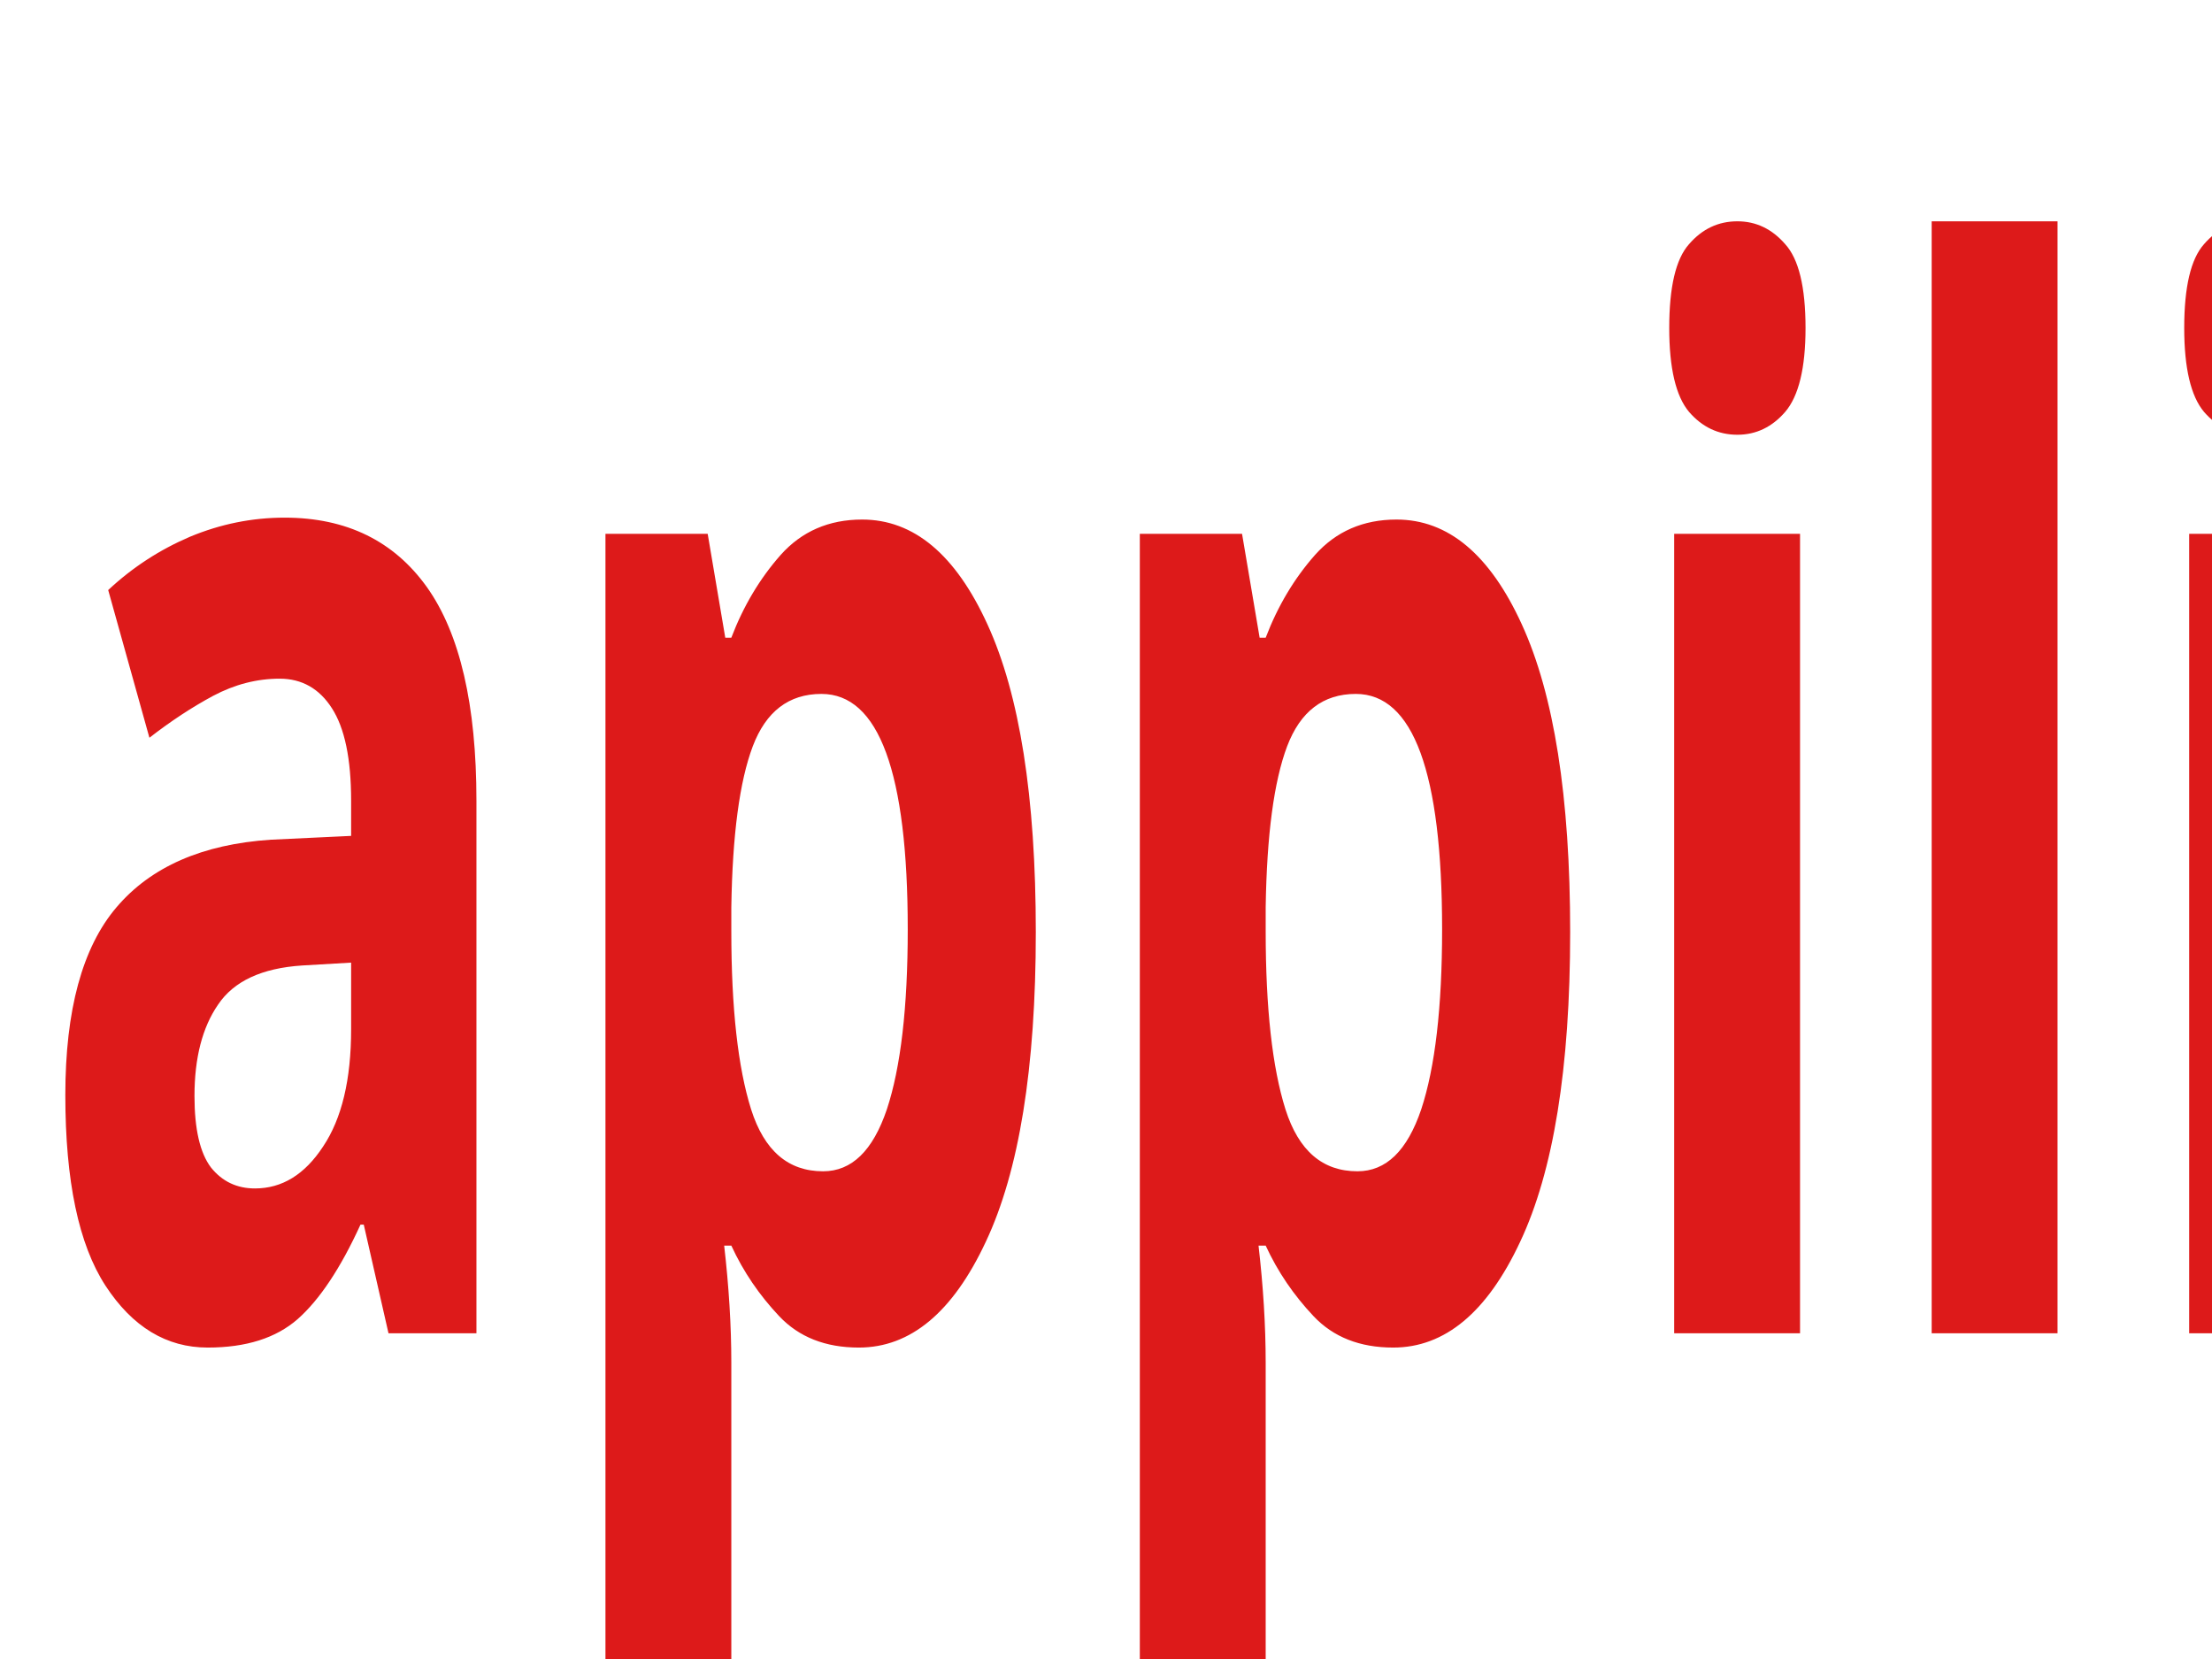
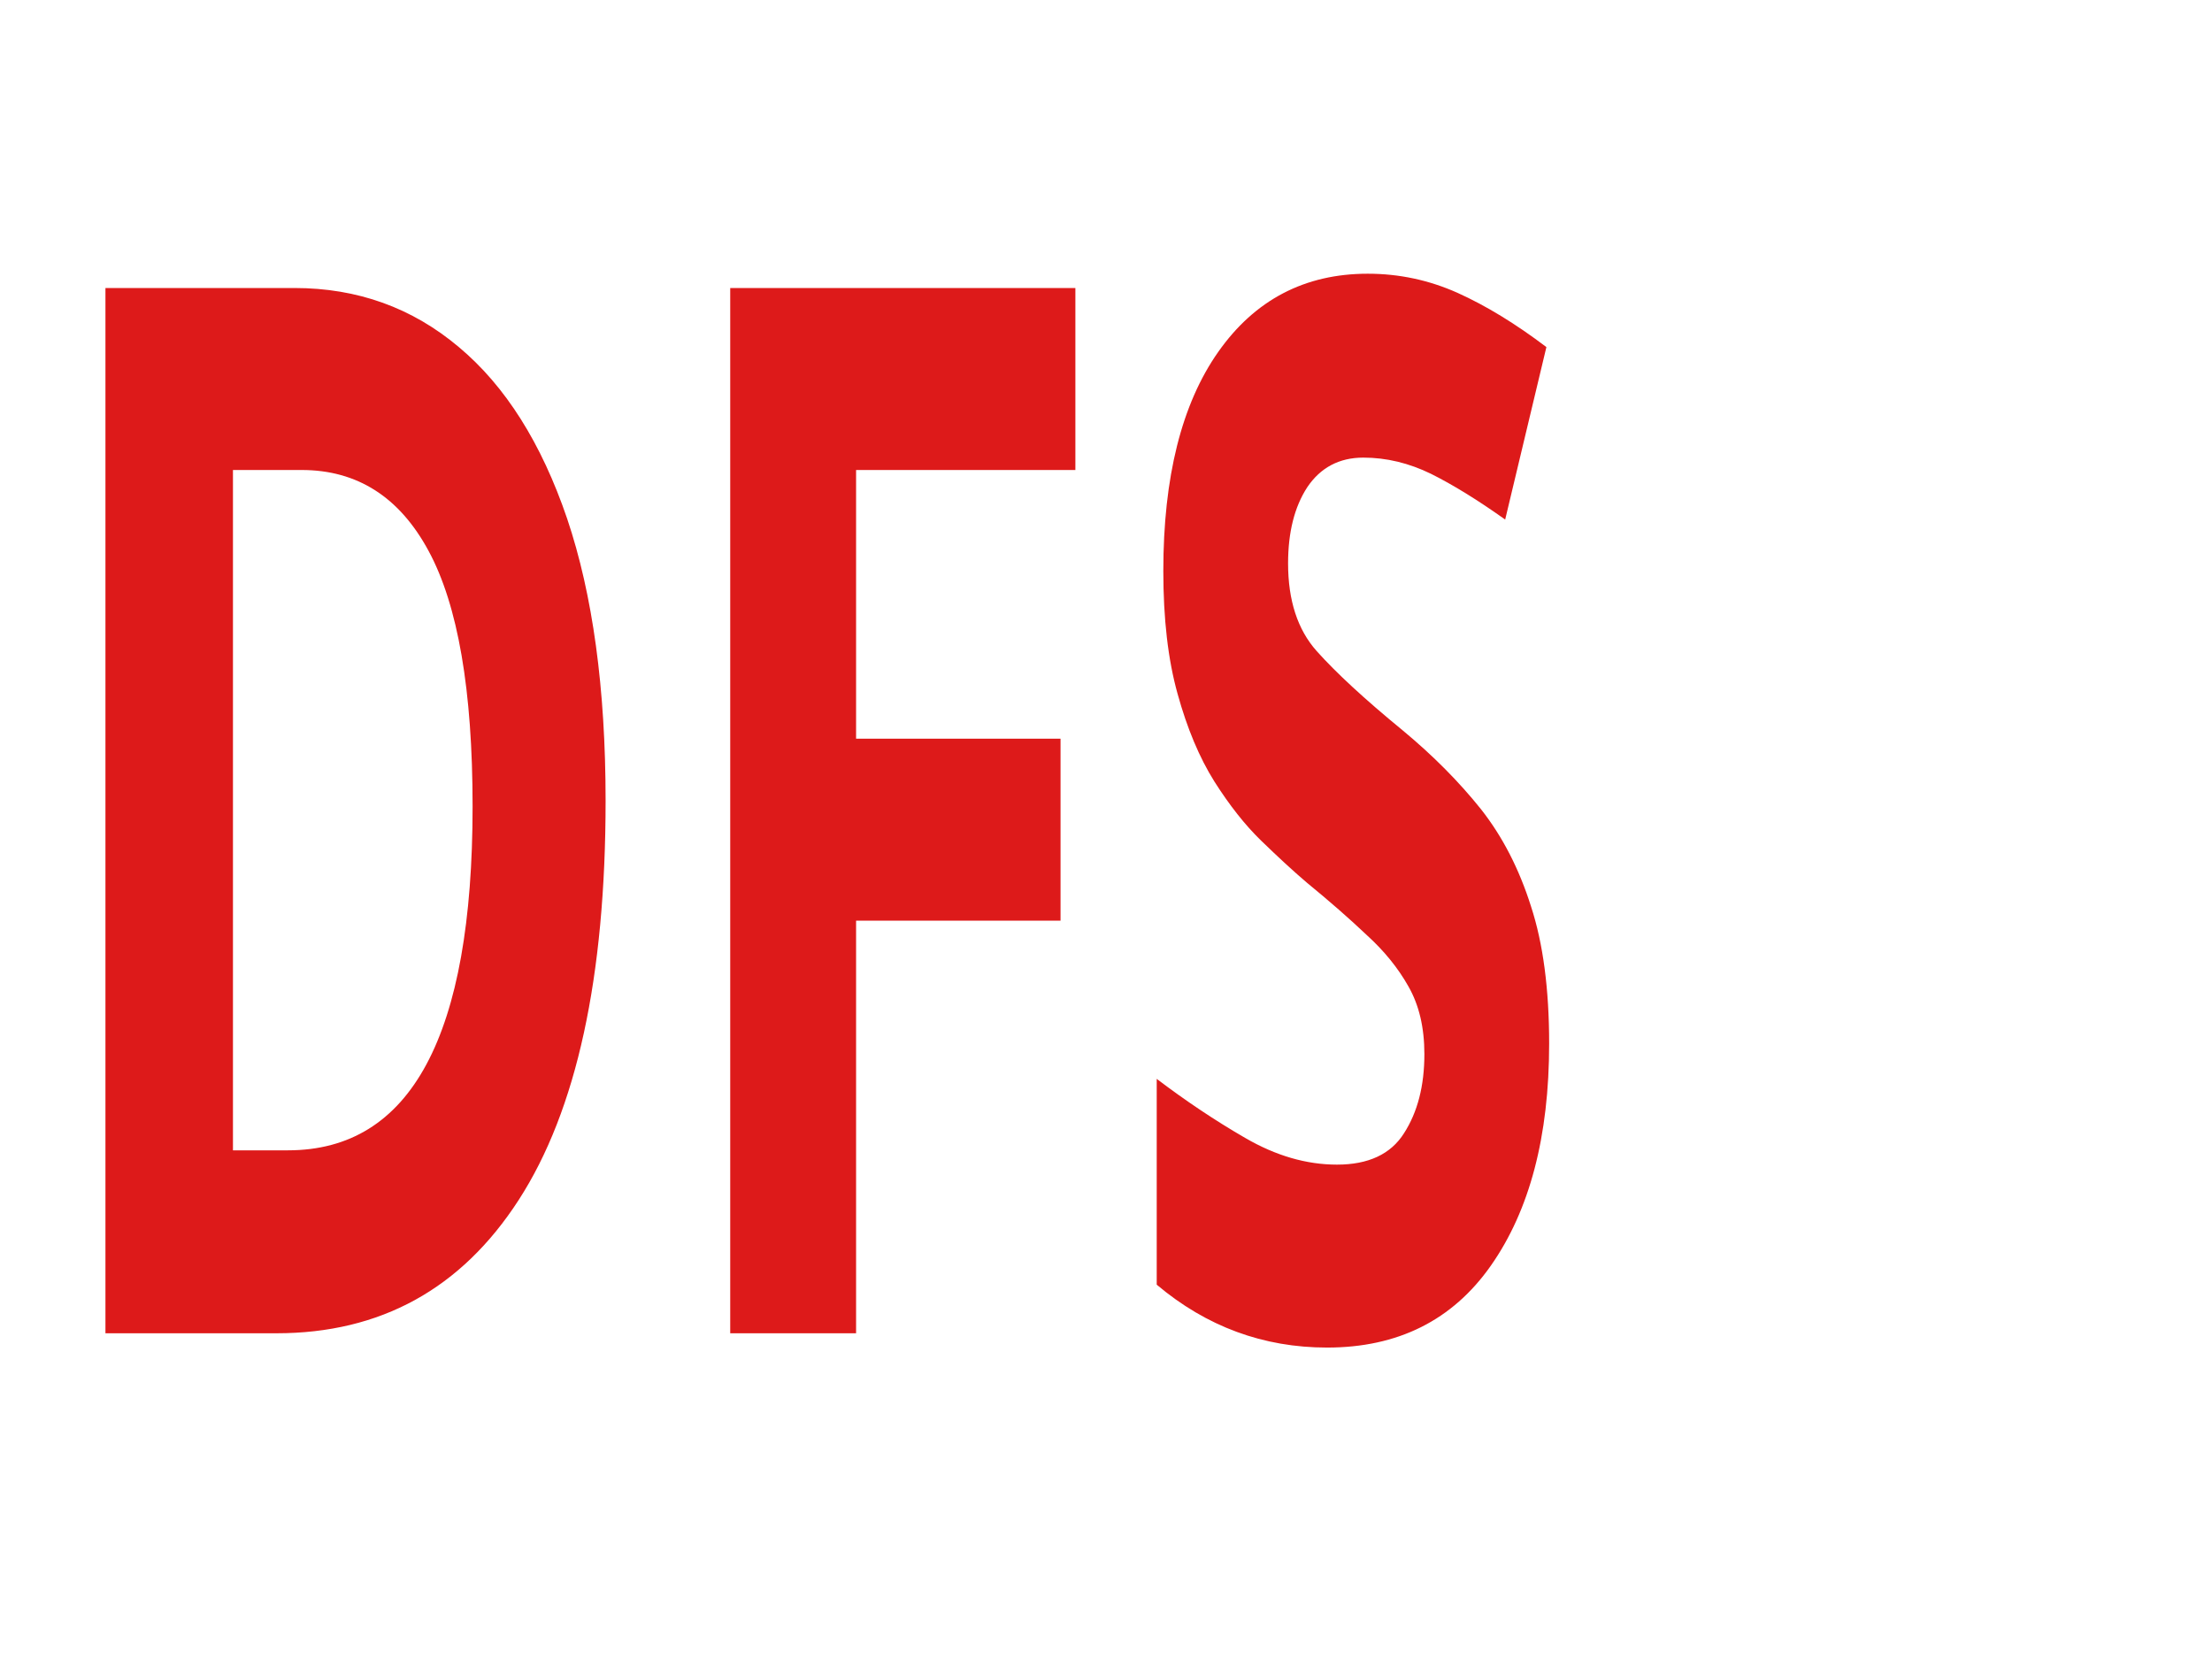
<svg xmlns="http://www.w3.org/2000/svg" width="800" height="600">
  <g>
-     <text stroke-width="0" stroke-dasharray="5,2,2,2,2,2" font-weight="bold" stroke="#000" transform="matrix(12.72161,0,0,22.05496,-1195.909,-1269.966) " xml:space="preserve" text-anchor="start" font-family="sans-serif" font-size="24" id="svg_1" y="79.445" x="94.848" opacity="undefined" fill="#dd1a1a">appili</text>
+     <text stroke-width="0" stroke-dasharray="5,2,2,2,2,2" font-weight="bold" stroke="#000" transform="matrix(12.72161,0,0,22.05496,-1195.909,-1269.966) " xml:space="preserve" text-anchor="start" font-family="sans-serif" font-size="24" id="svg_1" y="79.445" x="94.848" opacity="undefined" fill="#dd1a1a">DFS</text>
  </g>
</svg>
